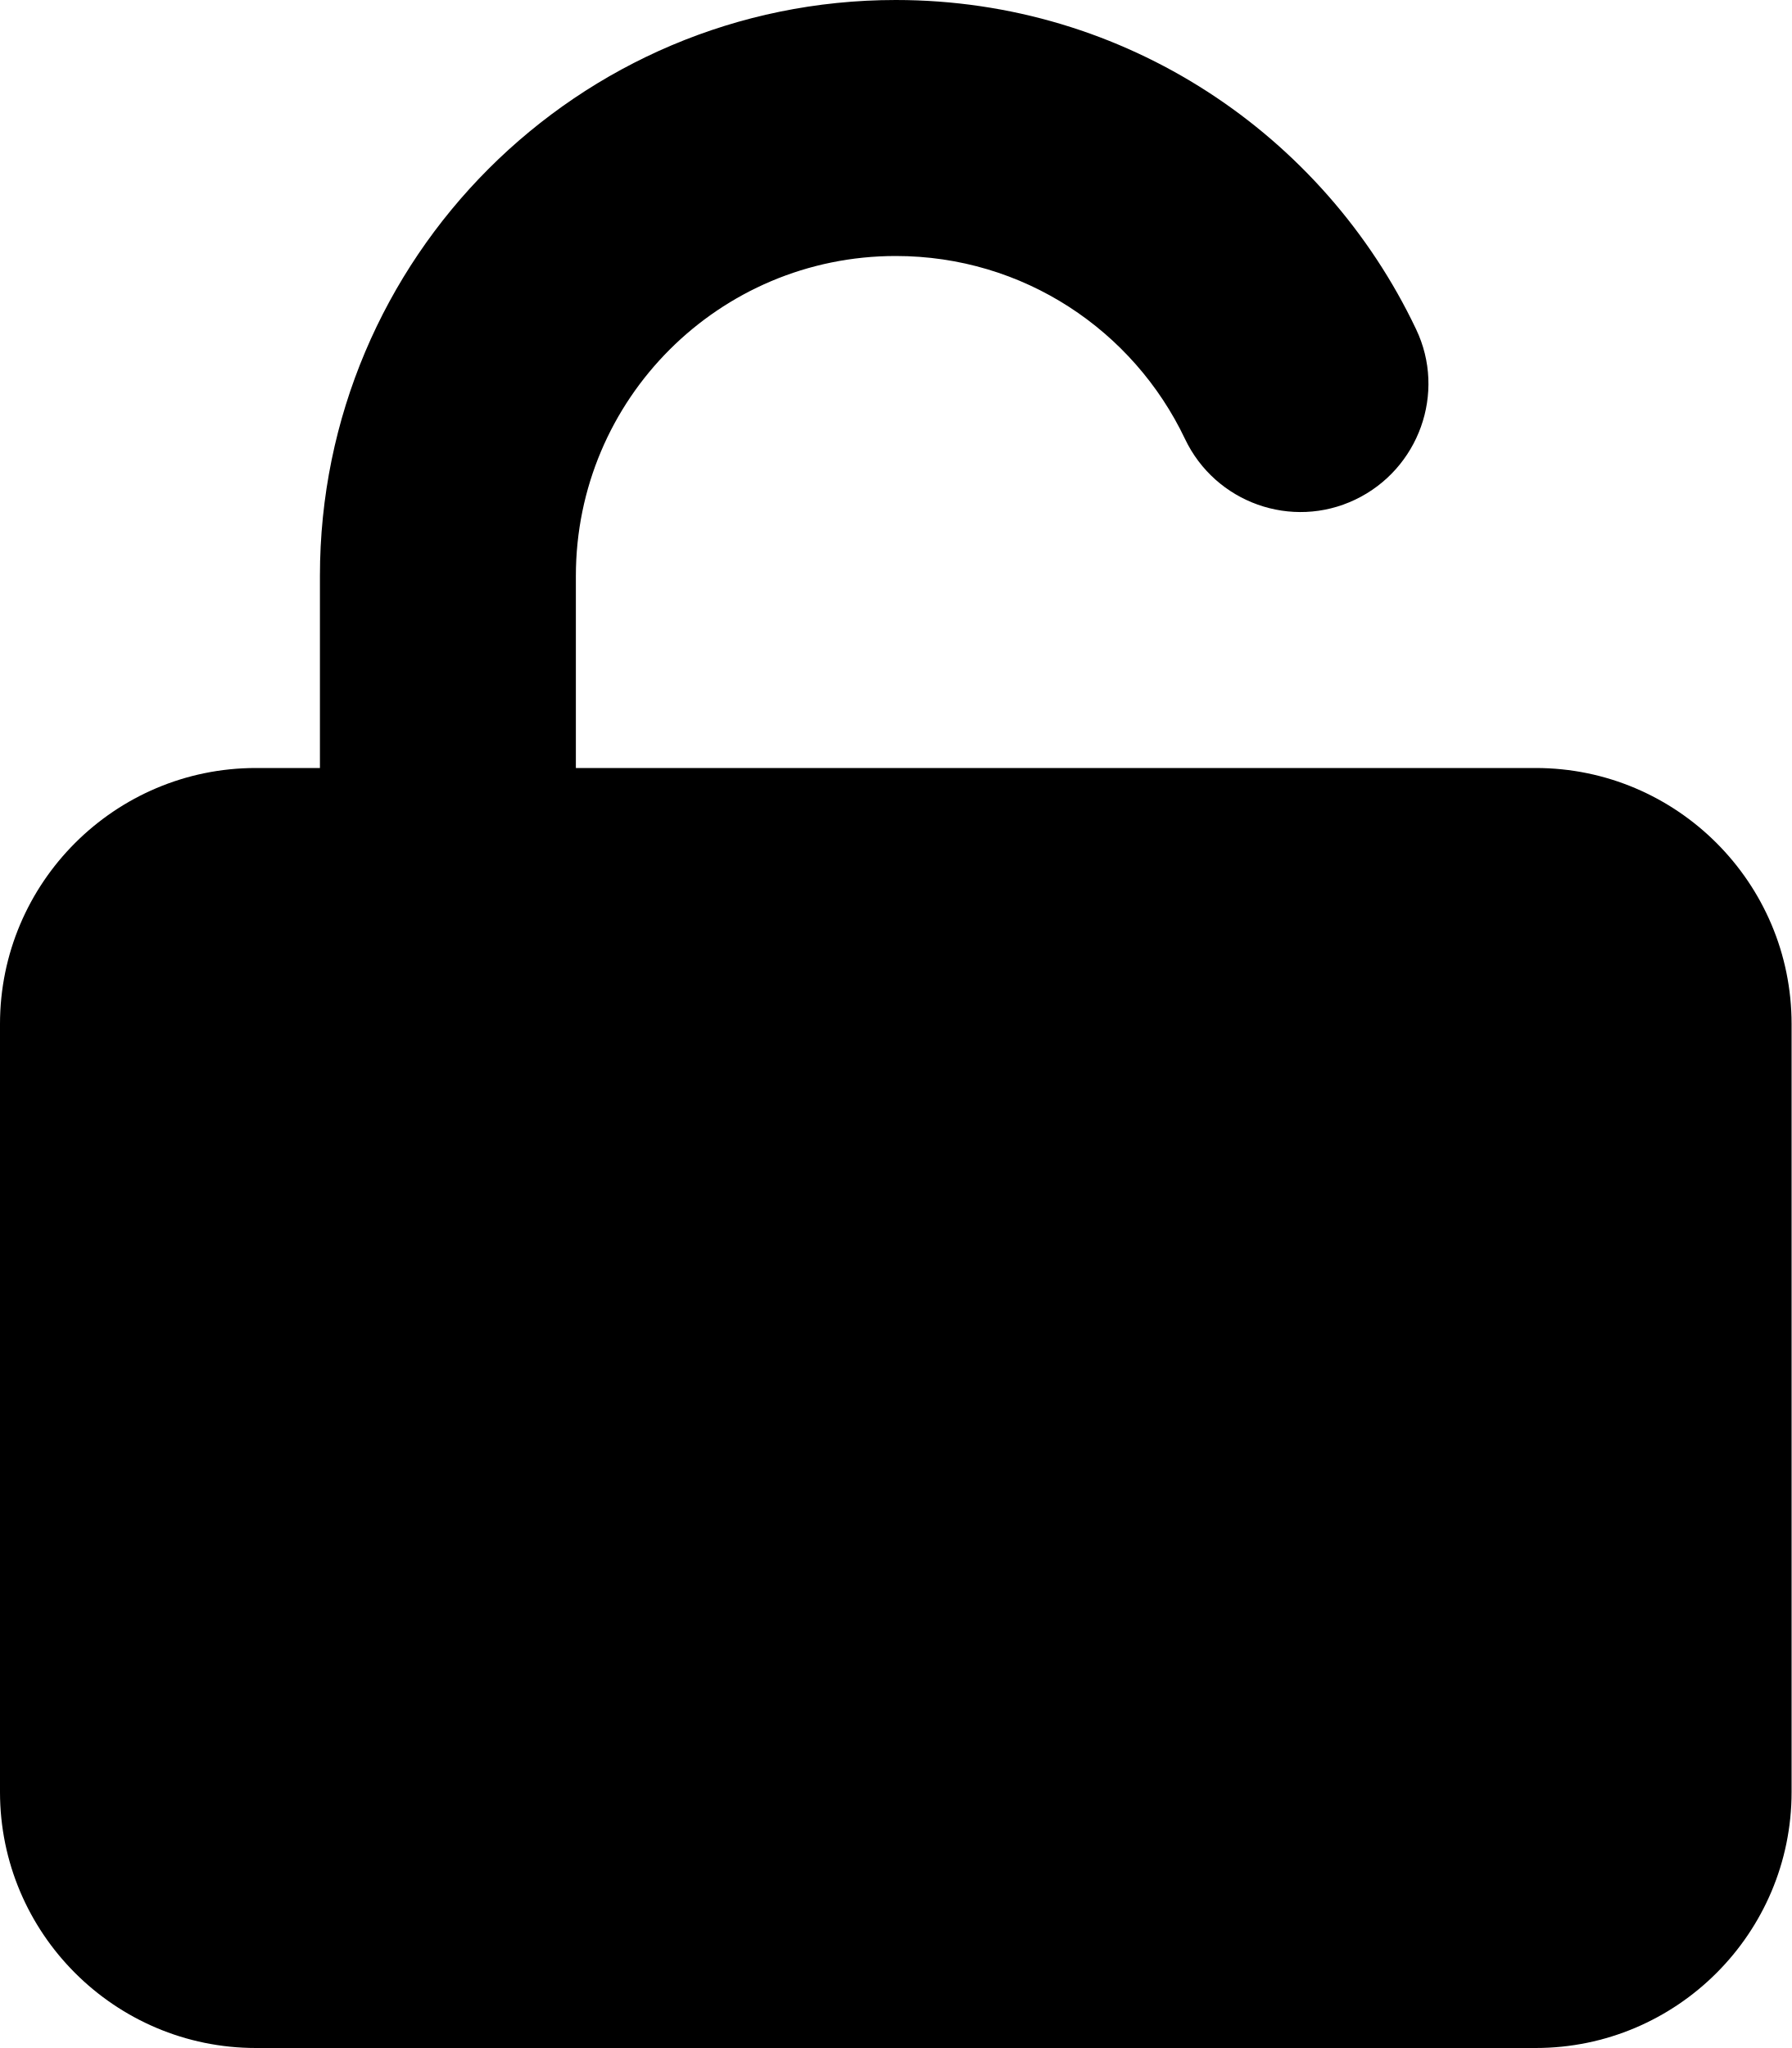
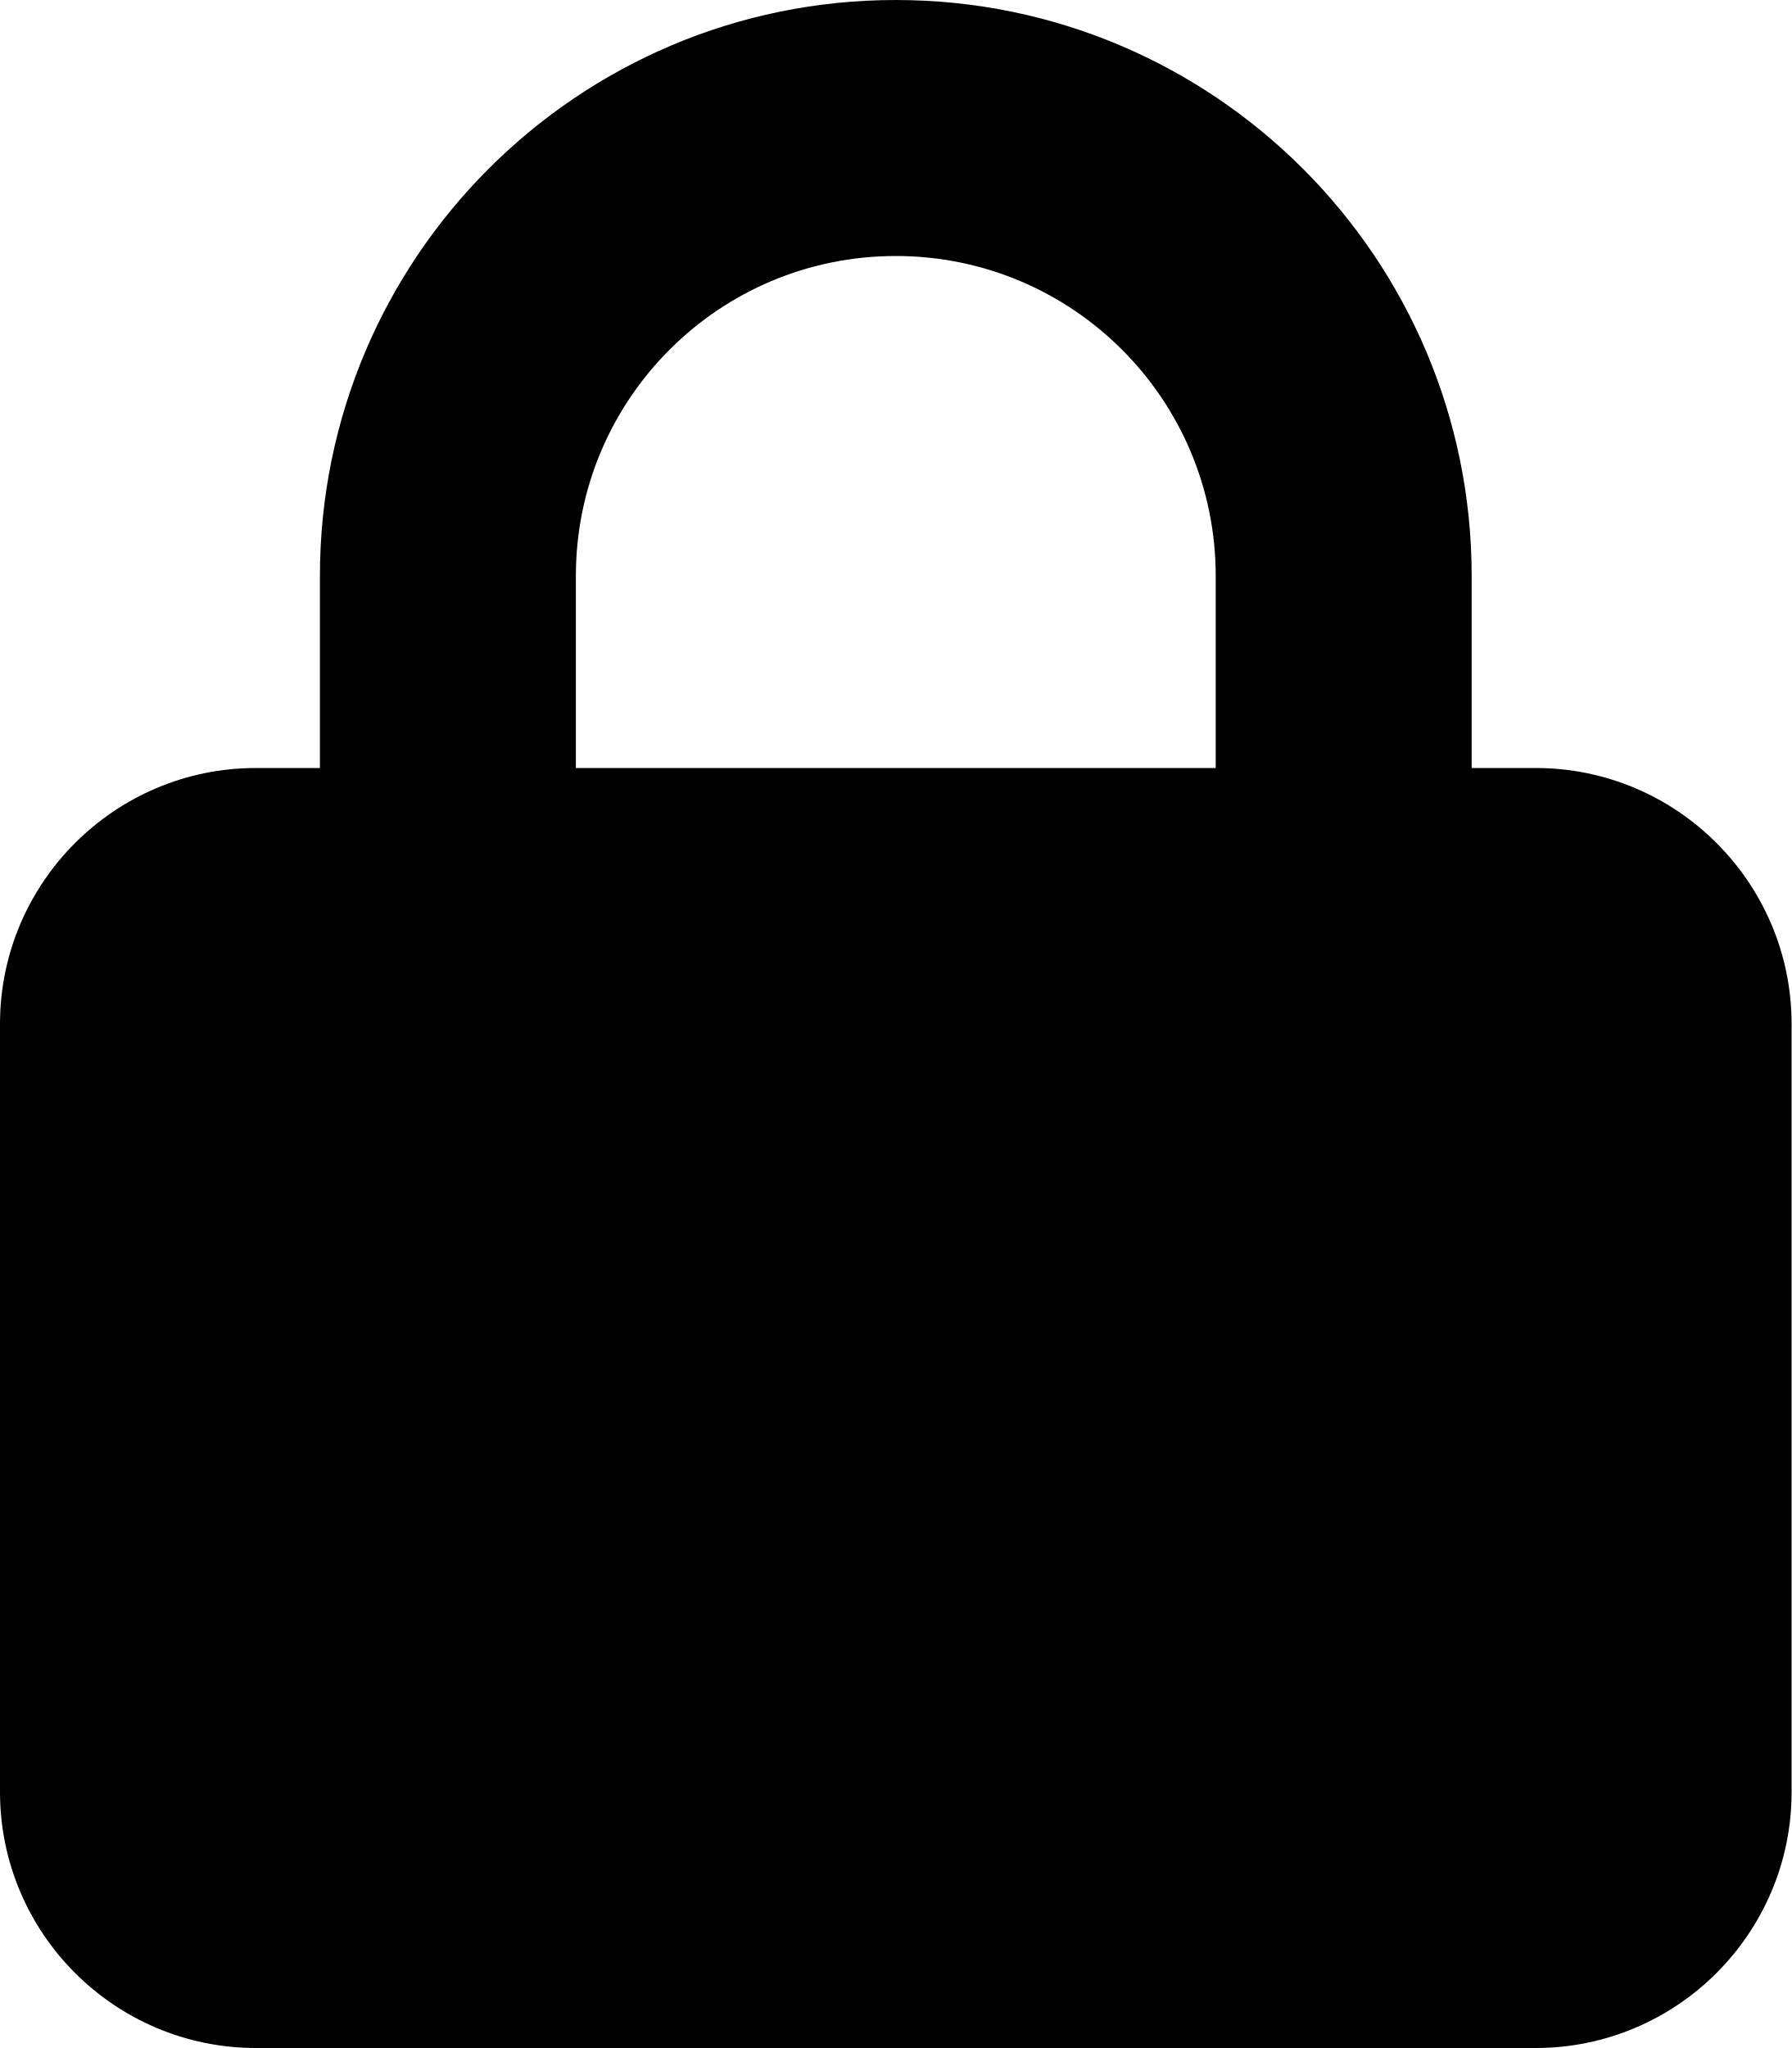
<svg xmlns="http://www.w3.org/2000/svg" viewBox="0 0 448 512">
-   <path d="M144 144c0-44.2 35.8-80 80-80c31.9 0 59.4 18.6 72.3 45.7c7.6 16 26.7 22.8 42.6 15.2s22.8-26.7 15.2-42.6C331 33.7 281.5 0 224 0C144.5 0 80 64.5 80 144v48H64c-35.3 0-64 28.7-64 64V448c0 35.3 28.7 64 64 64H384c35.3 0 64-28.7 64-64V256c0-35.3-28.7-64-64-64H144V144z" />
+   <path d="M144 144v48H304V144c0-44.2-35.8-80-80-80s-80 35.8-80 80zM80 192V144C80 64.5 144.5 0 224 0s144 64.5 144 144v48h16c35.3 0 64 28.7 64 64V448c0 35.3-28.7 64-64 64H64c-35.3 0-64-28.7-64-64V256c0-35.3 28.7-64 64-64H80z" />
</svg>
